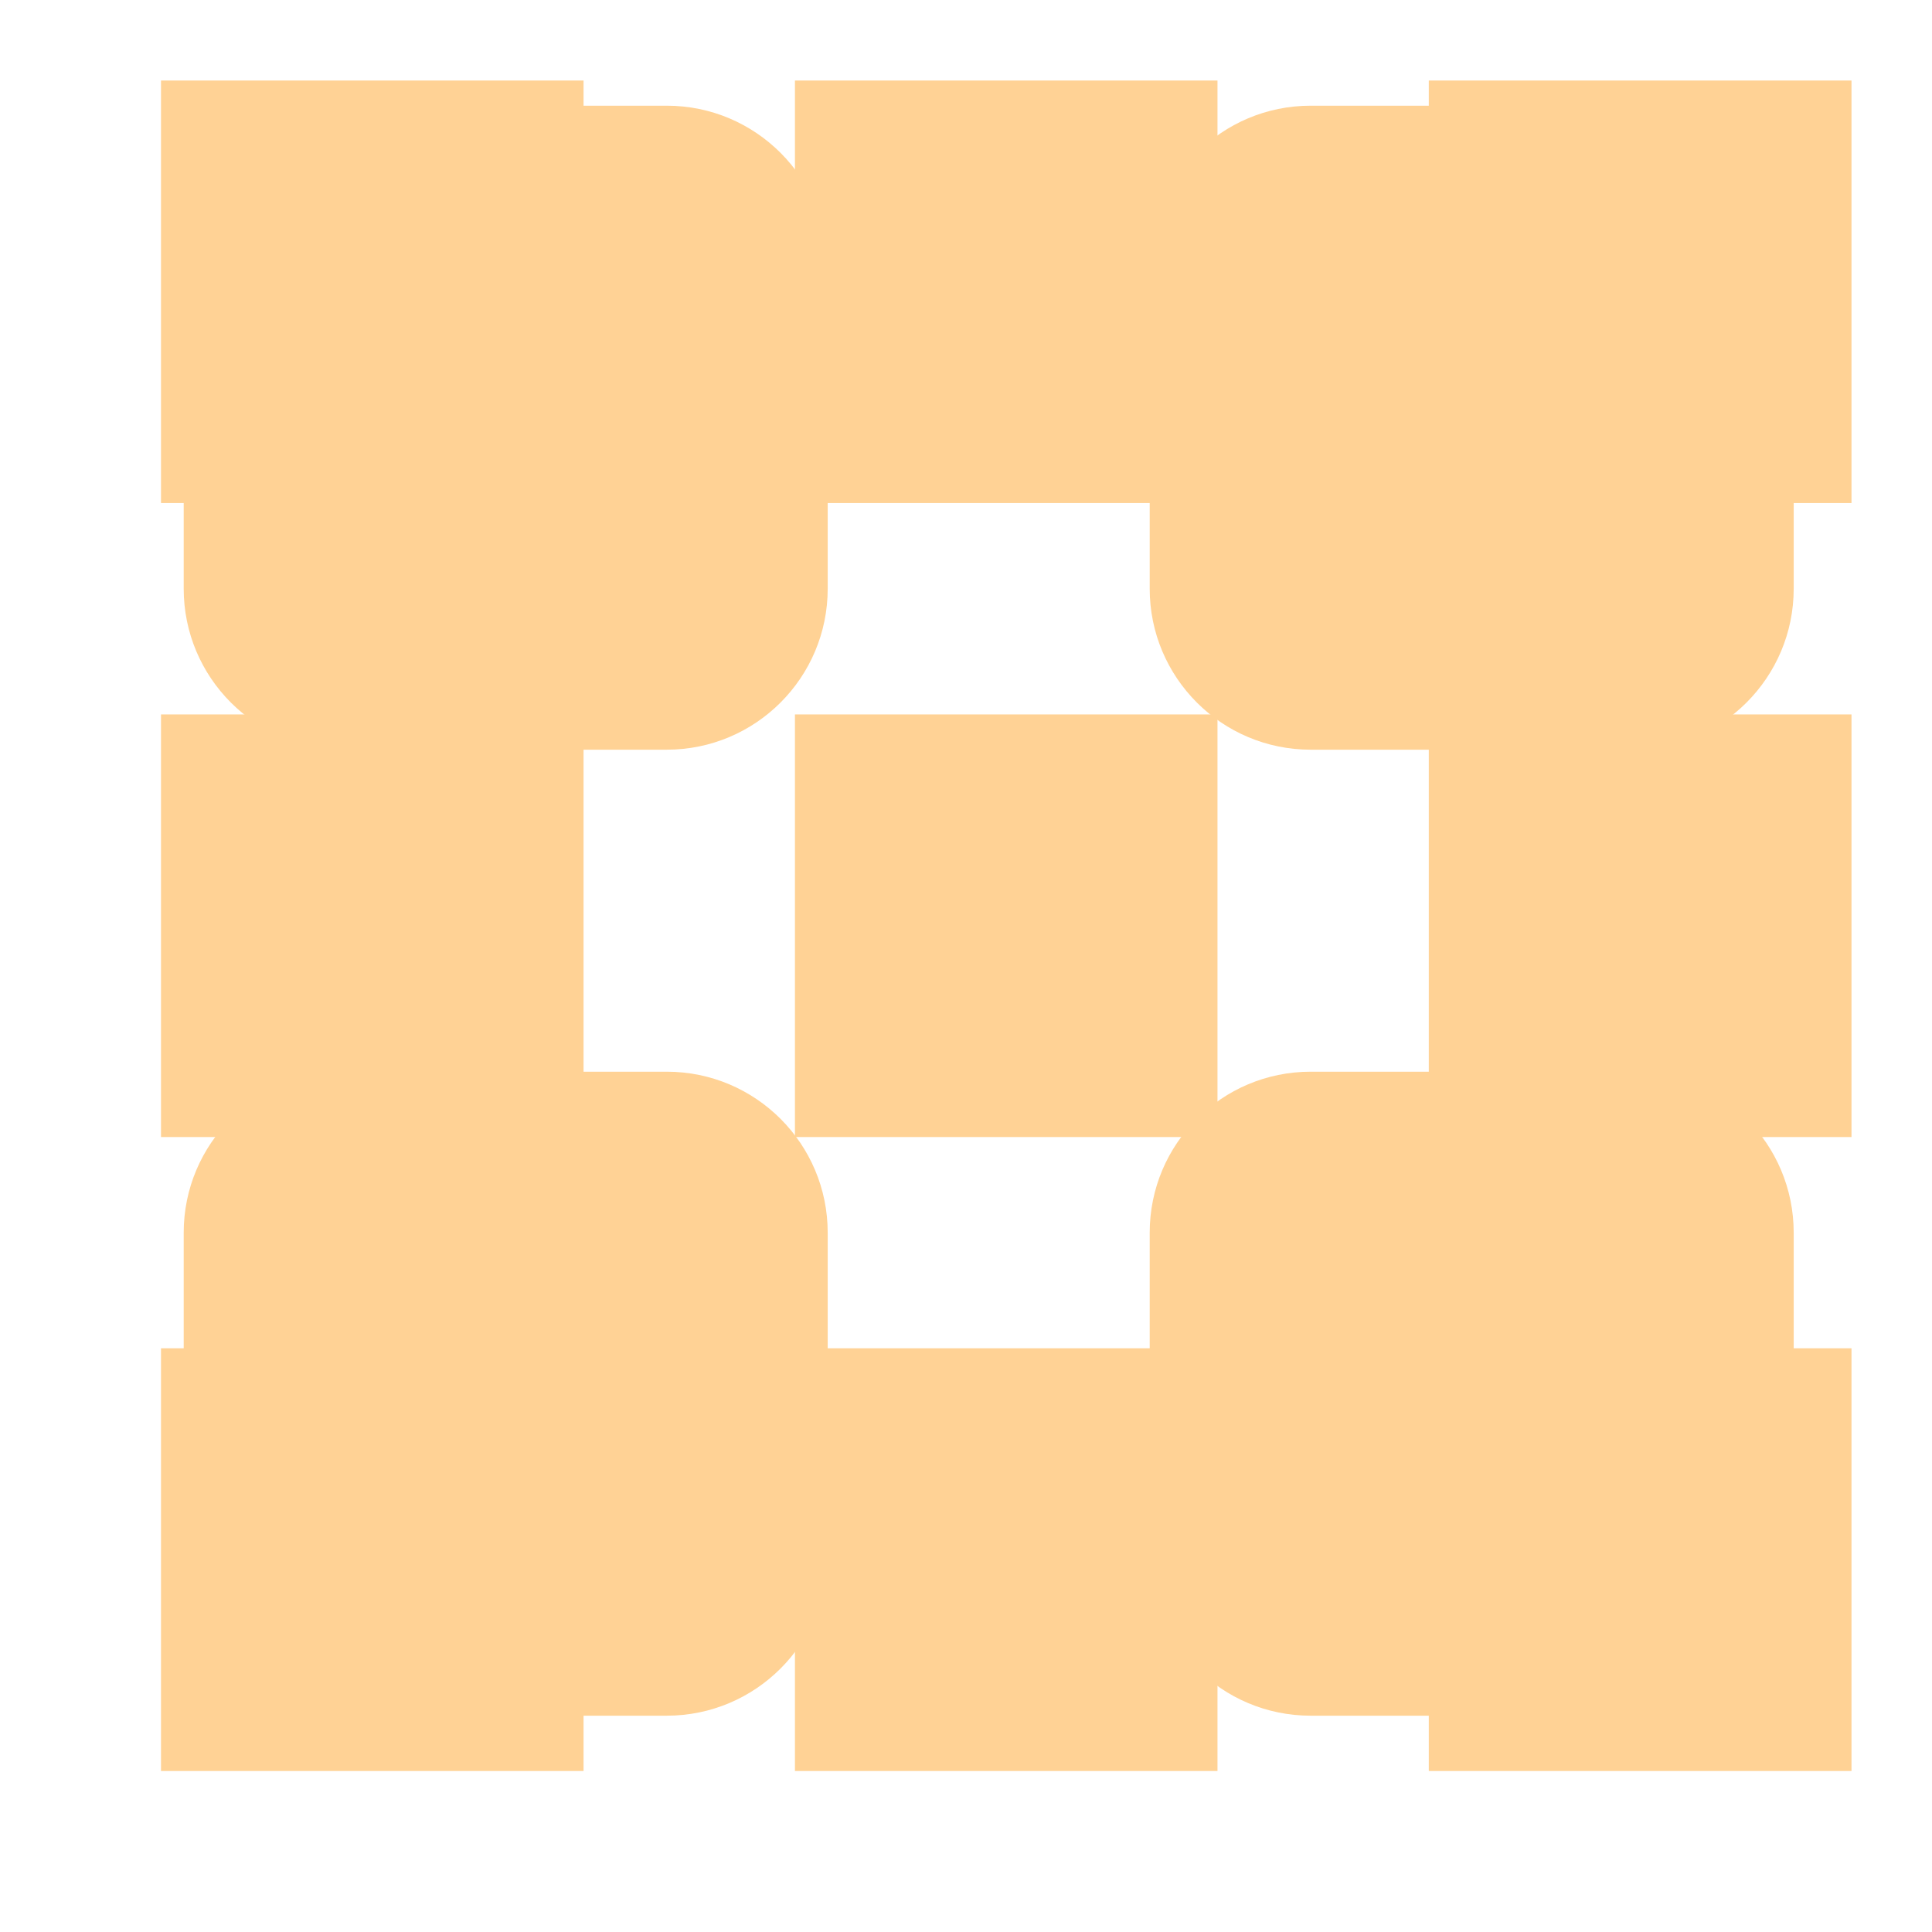
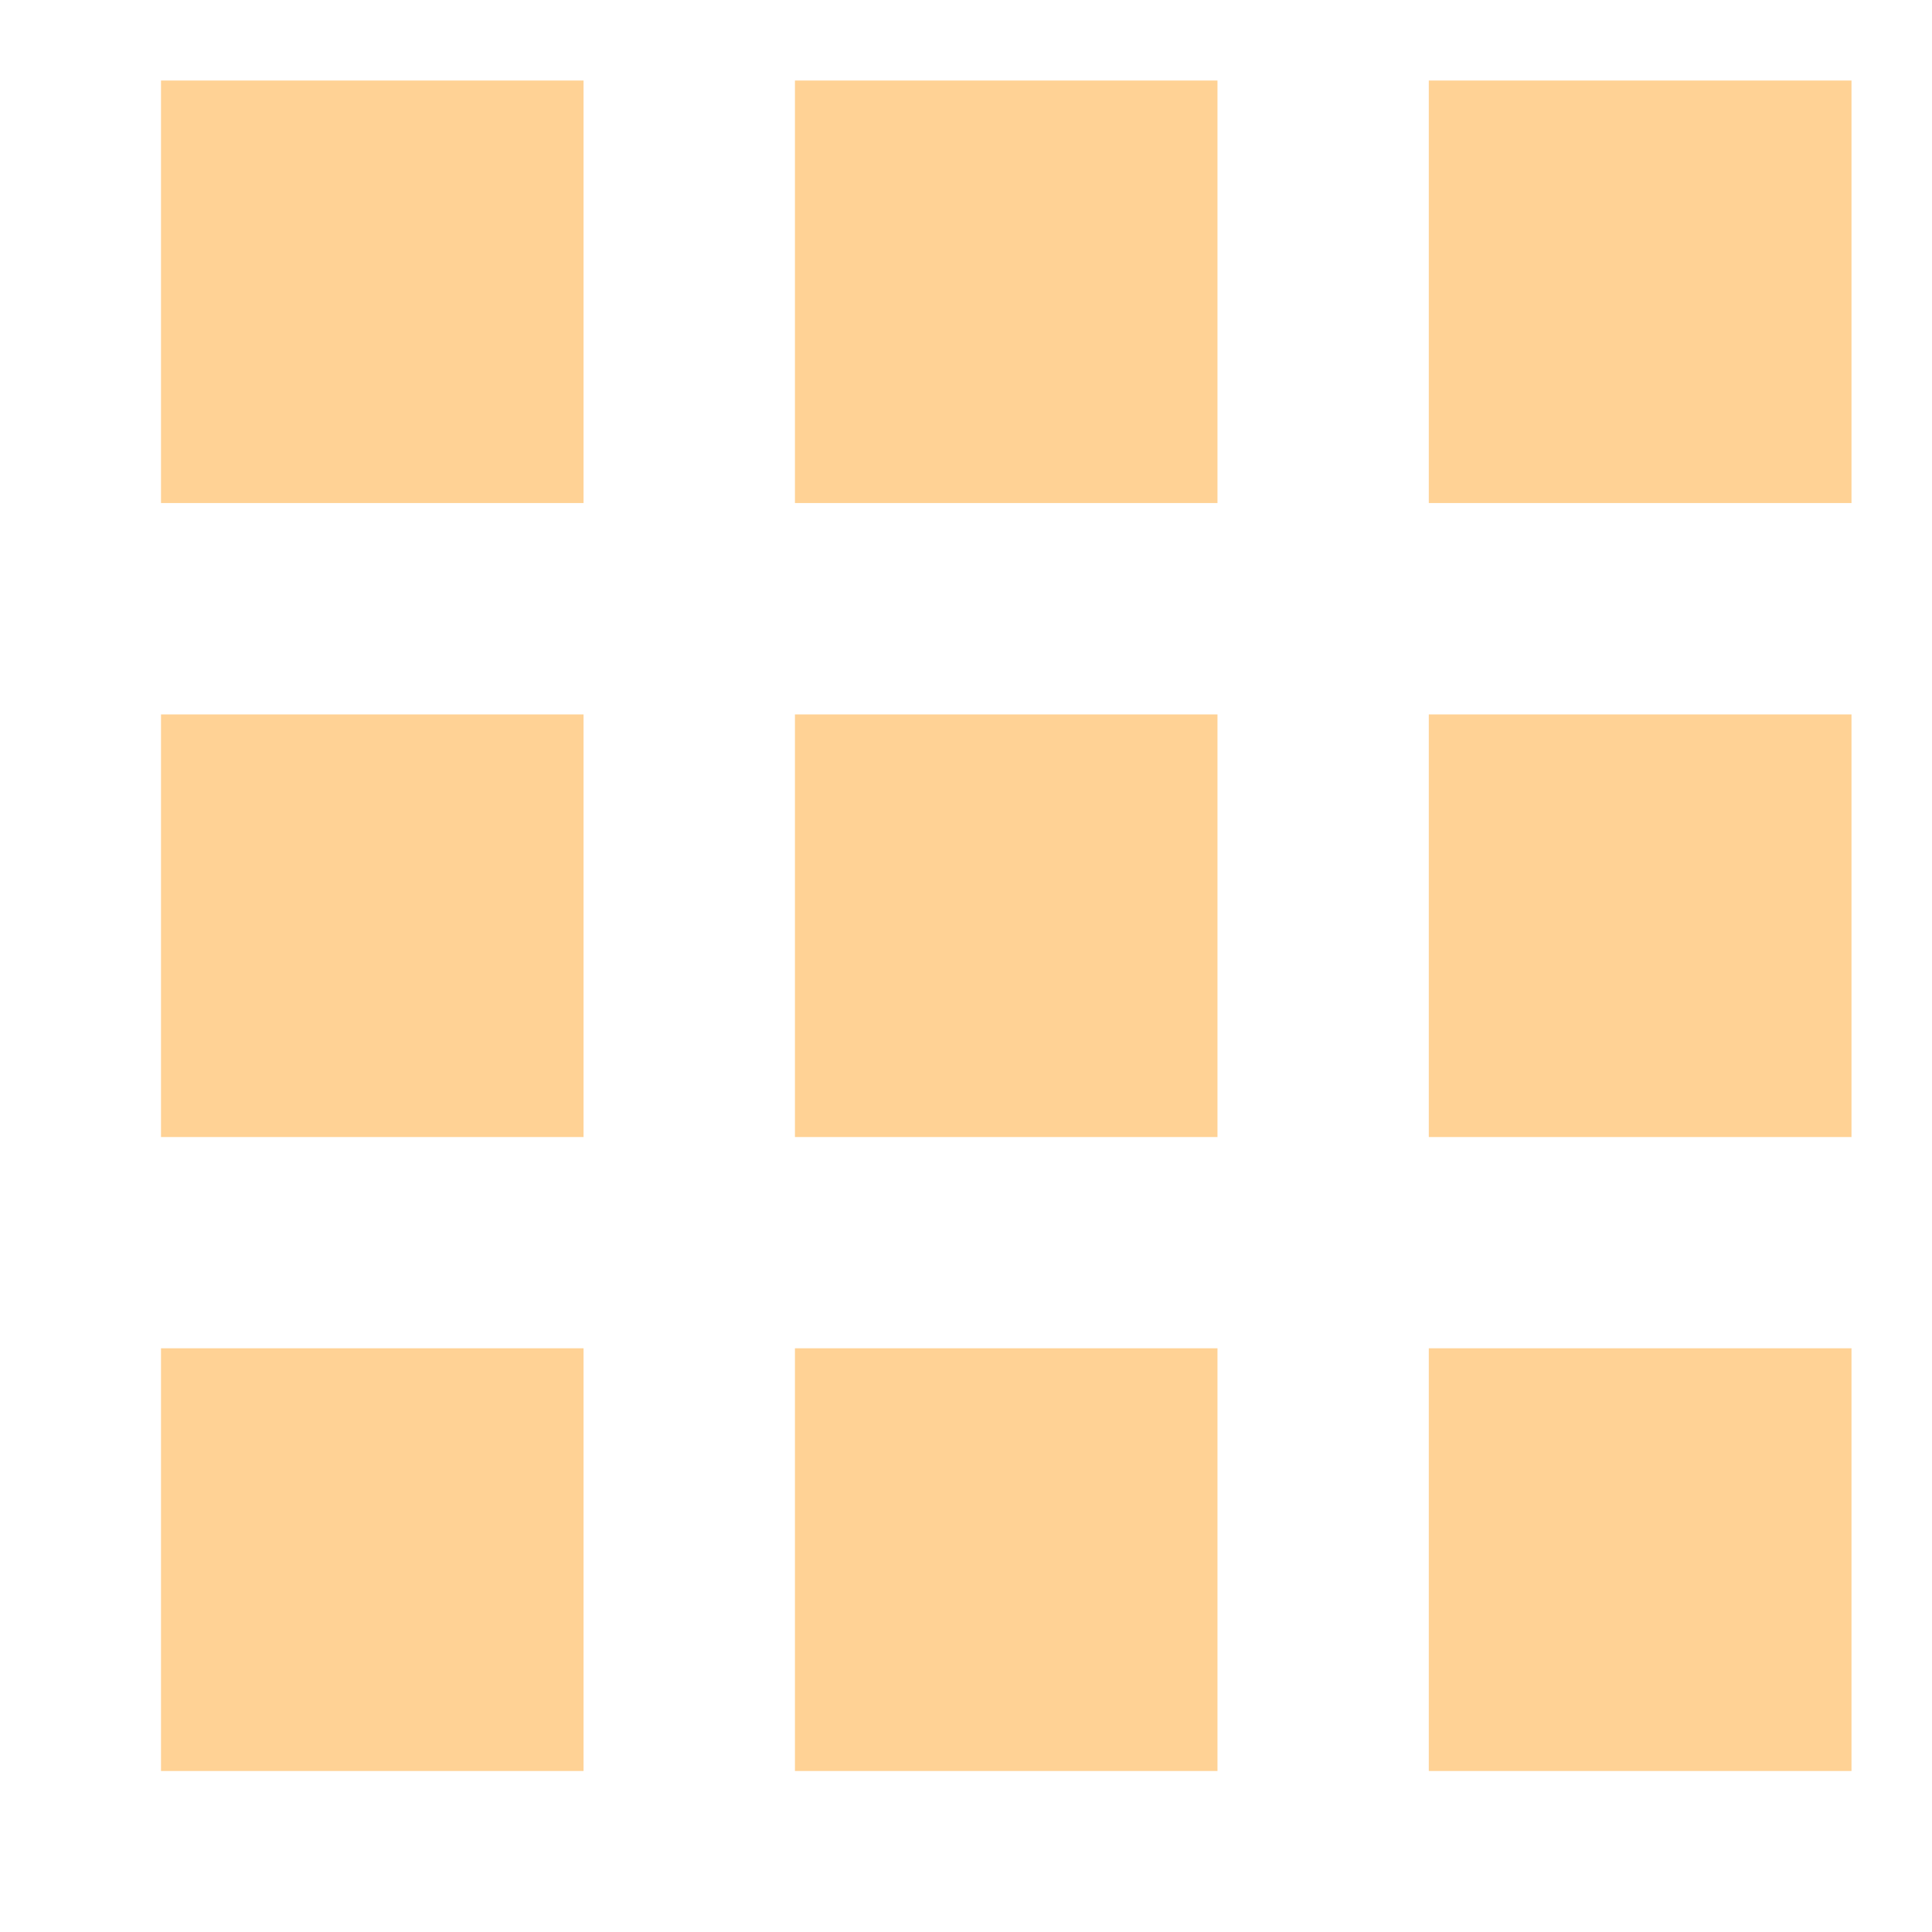
- <svg xmlns="http://www.w3.org/2000/svg" width="24" height="24" viewBox="0 0 24 24">
-   <g id="Apps_-_OTT" data-name="Apps - OTT" transform="translate(1.547)">
-     <g id="Apps_-_Internet-TV_ICON" data-name="Apps - Internet-TV ICON" transform="translate(-1.547)">
-       <rect id="Guide" width="24" height="24" fill="#bcc4cc" opacity="0" />
-       <path id="_Color" data-name=" ↳Color" d="M21,21H15.749V15.749H21V21Zm-7.875,0H7.875V15.749h5.249V21ZM5.249,21H0V15.749H5.249V21ZM21,13.125H15.749V7.875H21v5.248Zm-7.875,0H7.875V7.875h5.249v5.248Zm-7.875,0H0V7.875H5.249v5.248ZM21,5.249H15.749V0H21V5.248Zm-7.875,0H7.875V0h5.249V5.248Zm-7.875,0H0V0H5.249V5.248Z" transform="translate(2 1)" fill="#FFD295" />
-     </g>
-     <g id="Symbol_268_4" data-name="Symbol 268 – 4" transform="translate(1.225 1.803)">
-       <rect id="Rectangle_977" data-name="Rectangle 977" width="8" height="8" rx="2" transform="translate(-0.49 -0.49)" fill="#FFD295" />
-       <rect id="Rectangle_979" data-name="Rectangle 979" width="8" height="8" rx="2" transform="translate(-0.49 11.51)" fill="#FFD295" />
-       <rect id="Rectangle_978" data-name="Rectangle 978" width="8" height="8" rx="2" transform="translate(11.51 -0.49)" fill="#FFD295" />
-       <rect id="Rectangle_980" data-name="Rectangle 980" width="8" height="8" rx="2" transform="translate(11.51 11.51)" fill="#FFD295" />
-     </g>
-   </g>
+ <svg xmlns="http://www.w3.org/2000/svg" id="Apps_-_Internet-TV_ICON" data-name="Apps - Internet-TV ICON" width="24" height="24" viewBox="0 0 24 24">
+   <rect id="Guide" width="24" height="24" fill="#ffd295" opacity="0" />
+   <path id="_Color" data-name=" ↳Color" d="M21,21H15.749V15.749H21V21Zm-7.875,0H7.875V15.749h5.249V21ZM5.249,21H0V15.749H5.249V21ZM21,13.125H15.749V7.875H21v5.248Zm-7.875,0H7.875V7.875h5.249v5.248Zm-7.875,0H0V7.875H5.249v5.248ZM21,5.249H15.749V0H21V5.248Zm-7.875,0H7.875V0h5.249V5.248Zm-7.875,0H0V0H5.249V5.248Z" transform="translate(2 1)" fill="#ffd295" />
</svg>
